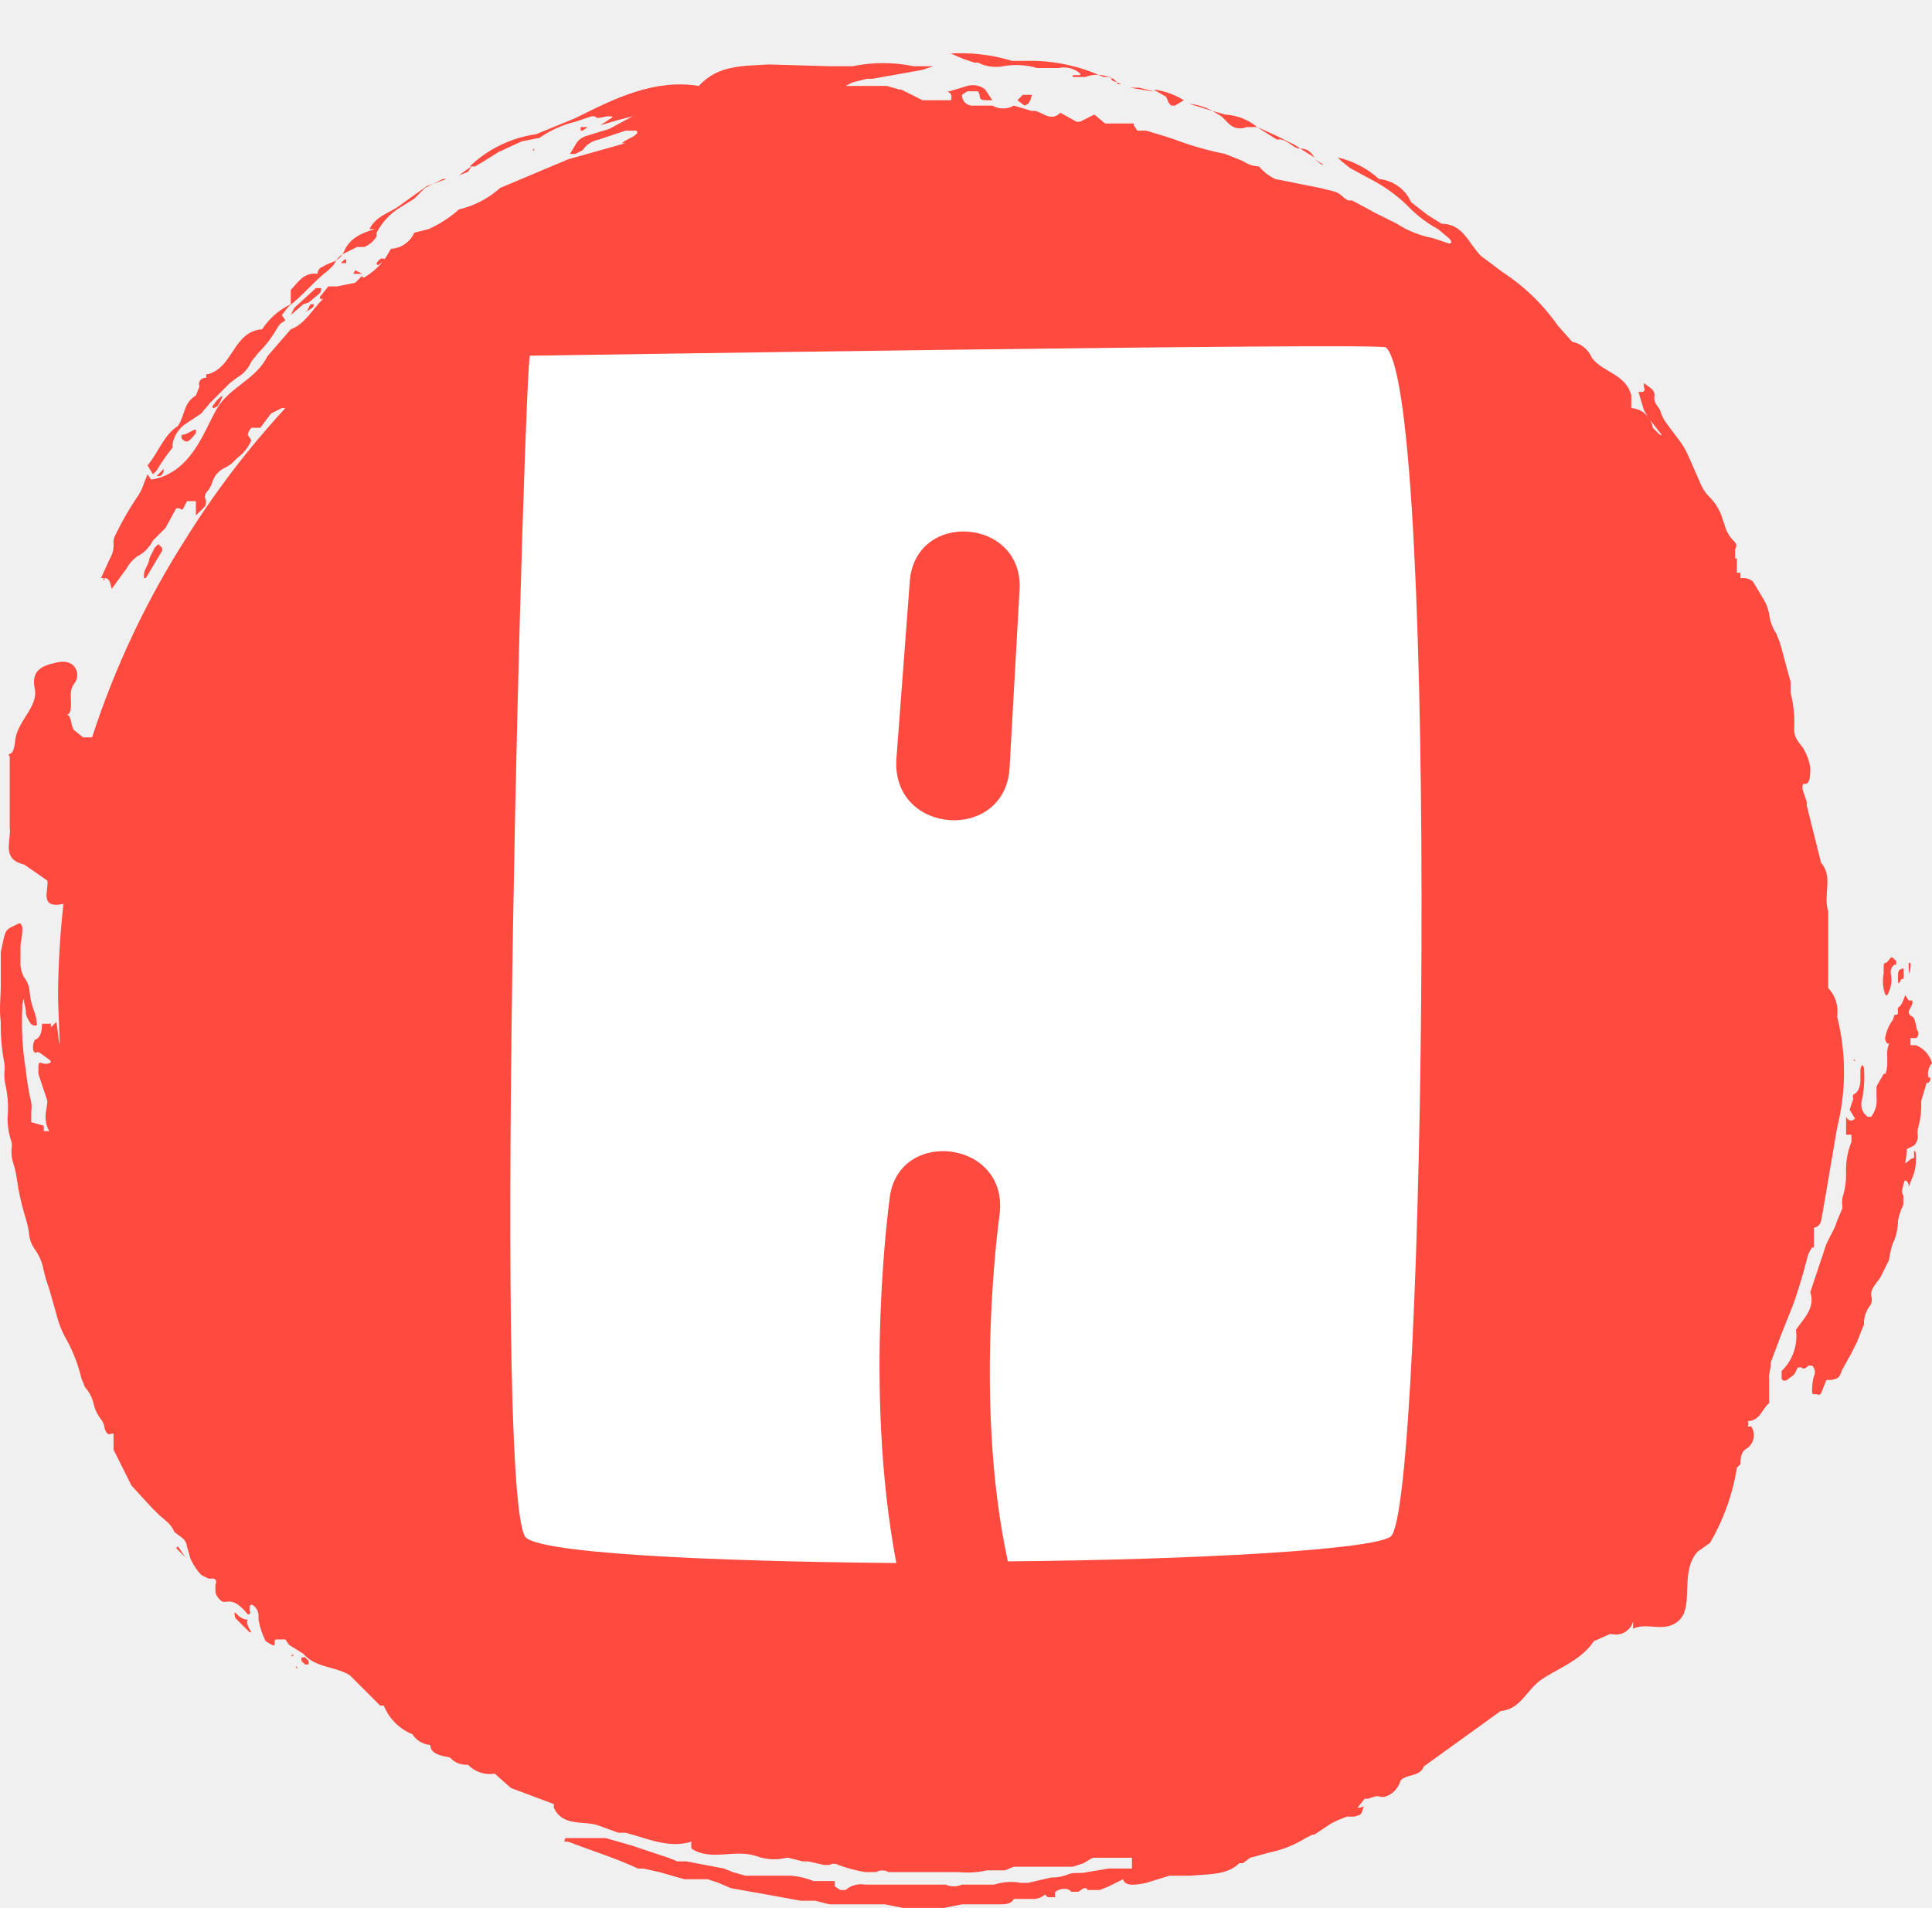
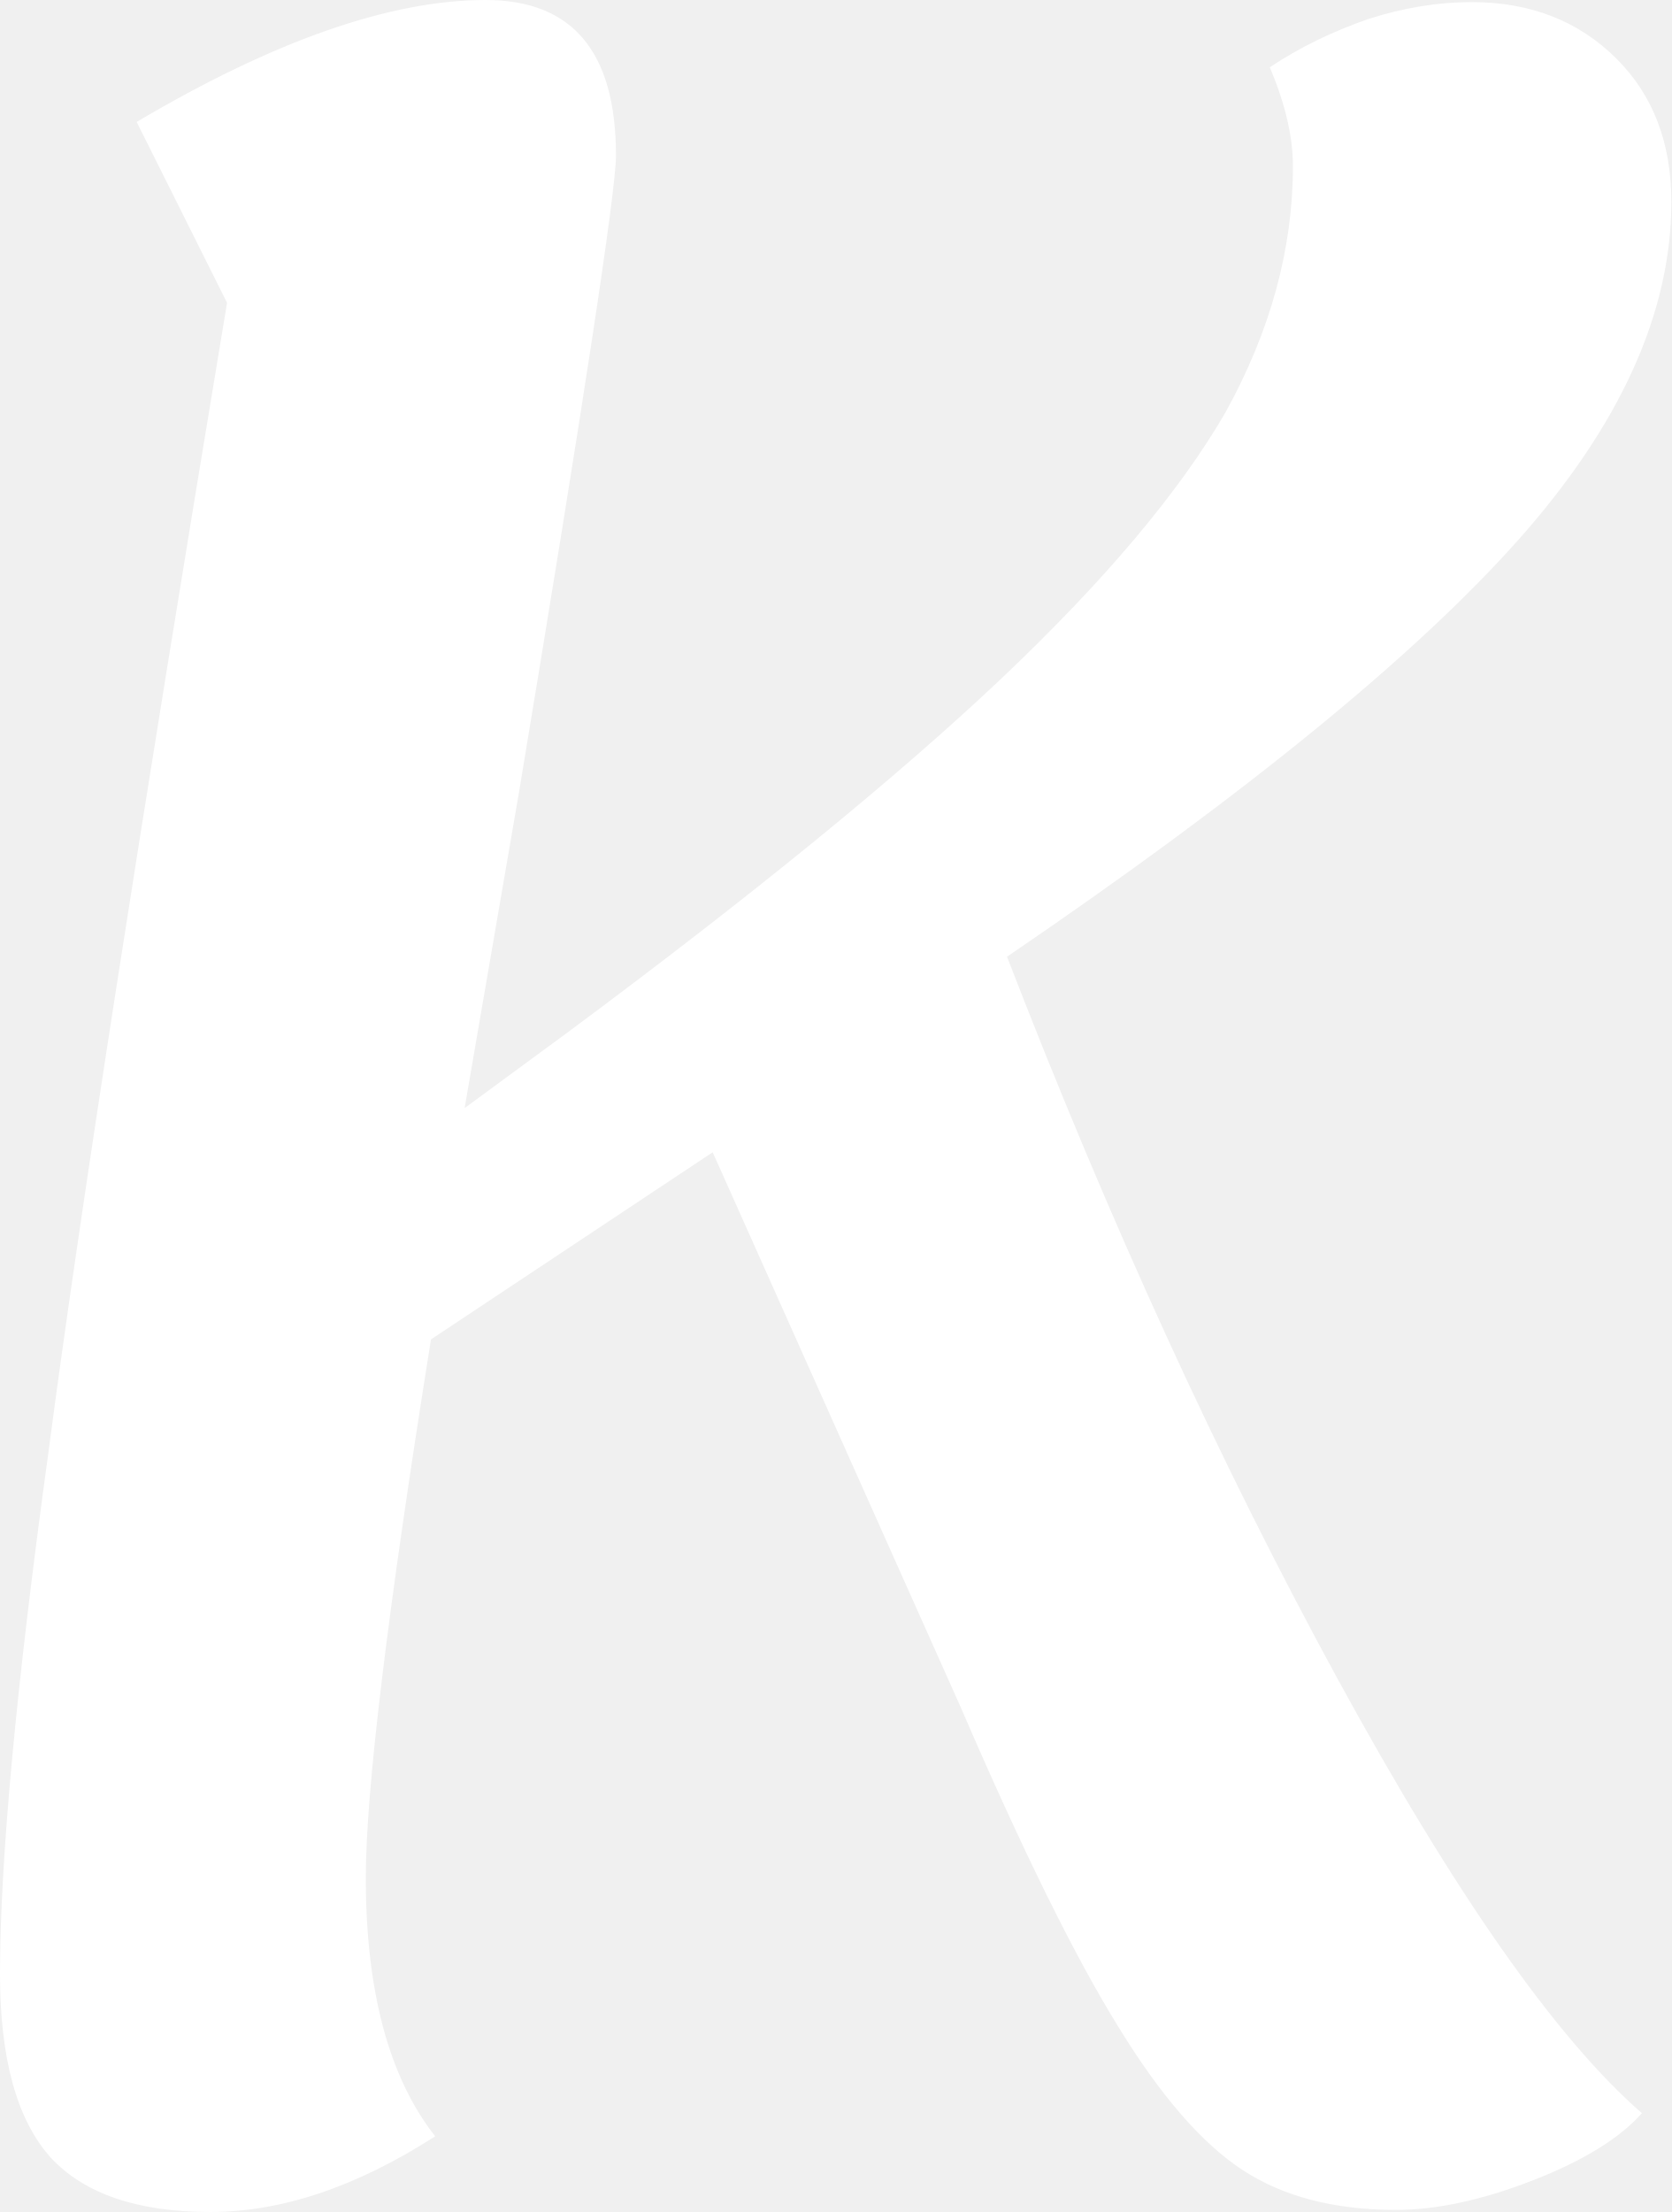
- <svg xmlns="http://www.w3.org/2000/svg" width="308.761" height="304.916" viewBox="0 0 106.008 104.687" class="css-1j8o68f" version="1.1" id="svg23">
-   <defs id="SvgjsDefs2684" />
-   <g id="SvgjsG2685" featurekey="rootContainer" transform="matrix(0.9820593,0,0,0.9820593,-0.05456052,0)" fill="#ff4a3f">
-     <g id="g17">
-       <path d="M19.8 15.3h.5l-.4-.2zm.5.1zm.8-.7c0 .1 0 .1.1.1l.4-.3c-.2-.1-.3-.1-.5.2zm.4-.2zm-4.1 2.3zm-.2.6l.3-.2c.1-.1.1-.2.1-.2h-.2l-.2.4c-.1-.1-.1 0 0 0zm2.2-2.9h-.1l-.2.2h.3zm-2.1 2.4l.6-.5c.1-.1.1-.2.1-.3h-.3l-1.2 1.1-.2.4.7-.6zm-1.1.8z" id="path3" />
-       <path d="M9.7 25v-.2a1.7 1.7 0 0 1 .7-1.1l.9-.6.5-.6.7-.7.4-.4.4-.3a1.9 1.9 0 0 0 .8-.9l.4-.5a5.9 5.9 0 0 0 1-1.3l.2-.3.3-.2-.2-.3.4-.5c.8-.6 1.4-1.4 2.2-2l.3-.3a1.4 1.4 0 0 1 .5-.6l.8-.4h.4a1.4 1.4 0 0 0 .7-.6V13a3.5 3.5 0 0 1 1.3-1.4l.8-.5.2-.2.4-.4 1-.5h.2l-1.1.4-1.4 1c-.6.5-1.4.6-1.8 1.4h.3c-.7.2-1.4.5-1.7 1.2s-.8.6-1.2.9a.4.4 0 0 0-.3.4c-.8-.1-1.1.5-1.5.9v.8a3.9 3.9 0 0 0-1.6 1.4c-1.6.1-1.6 2.1-3 2.5h-.1a.2.2 0 0 0 0 .2c-.3 0-.5.2-.4.5l-.2.5c-.7.4-.6 1.1-1 1.7-.8.5-1.1 1.5-1.7 2.2l.3.5.2-.2a11.6 11.6 0 0 1 .9-1.3zM53.9 3.3l.6.2h.2a2.2 2.2 0 0 0 1.4.2 4.1 4.1 0 0 1 1.9.1h1.2a1.4 1.4 0 0 1 1.2.3.1.1 0 0 1 0 .1H60a.1.1 0 0 0 0 .1h.7a1.8 1.8 0 0 1 1.3 0c.2 0 .1.1.2.2l.5.2h-.2c-.2-.4-.5-.4-.8-.4a9.7 9.7 0 0 0-4.3-.9h-.8A9.8 9.8 0 0 0 53 3h.2zm7.3 3.1zM50.3 4.7zm10.9 1.7h.2-.2zM19 14.7zm32.1-10zm17.6 2.2a.9.9 0 0 0 1 .2h.6a3.1 3.1 0 0 0-1.8-.7l-.7-.2.5.3zm-3.4-1.3c0 .1.1.2.2.3h.2l.5-.3a4.2 4.2 0 0 0-1.7-.6l.7.4zm7.4 2.7l.8.5c-.2-.3-.4-.5-.8-.5z" id="path5" />
-       <path d="M99 76.1l.6-1.6.6-1.5c.2-.5.6-1.8.8-2.6a1.7 1.7 0 0 1 .3-.7h.1v-1.1c.5-.1.4-.6.5-.9l.8-4.7a12.7 12.7 0 0 0 0-6.2 1.9 1.9 0 0 0-.5-1.6v-4.3c-.3-.9.3-1.9-.4-2.7L101 45a.4.4 0 0 0 0-.2l-.2-.6a.5.5 0 0 1 0-.4h.1c.3 0 .3-.5.3-.9a3 3 0 0 0-.4-1.1l-.3-.4a1.1 1.1 0 0 1-.2-.7 6.7 6.7 0 0 0-.2-2v-.6c-.2-.7-.4-1.5-.6-2.2l-.2-.5a2.5 2.5 0 0 1-.4-1.1 2.5 2.5 0 0 0-.3-.8l-.6-1a.8.8 0 0 0-.6-.2h-.1V32h-.2v-.8H97V31a.4.4 0 0 0 0-.1v-.2c.1-.2.1-.3-.1-.5a1.8 1.8 0 0 1-.4-.6l-.2-.6a2.9 2.9 0 0 0-.7-1.2 2.2 2.2 0 0 1-.5-.7l-.7-1.6a4.3 4.3 0 0 0-.6-1l-.6-.8a2.4 2.4 0 0 1-.4-.8l-.2-.3a.6.6 0 0 1-.1-.5.5.5 0 0 0-.2-.4l-.4-.3v.2c.1.2 0 .3-.1.3h-.2l.3 1 .3.5.7.9h-.1l-.2-.2-.2-.2a1.3 1.3 0 0 0-1.2-1.1v-.7c-.3-1.2-1.6-1.3-2.2-2.1a1.5 1.5 0 0 0-1.1-.9l-.8-.9a11.3 11.3 0 0 0-3.1-3l-.8-.6-.4-.3c-.7-.7-1-1.8-2.2-1.8l-.8-.5-.9-.7a2.2 2.2 0 0 0-1.8-1.3 5.1 5.1 0 0 0-2.3-1.2l.2.2.5.4 1.3.7a8.5 8.5 0 0 1 2.1 1.6 6.8 6.8 0 0 0 1.5 1.1l.6.5c.1.1.2.2.1.3H81l-.9-.3a5.6 5.6 0 0 1-2-.8l-1.2-.6-1.3-.7h-.2c-.3-.1-.4-.4-.8-.5l-.8-.2-2.5-.5a2.6 2.6 0 0 1-.9-.7 1.7 1.7 0 0 1-.9-.3l-1-.4a18.1 18.1 0 0 1-2.8-.8l-.6-.2-1-.3h-.5l-.2-.3v-.1h-1.6l-.6-.5-.4.2-.4.2h-.2l-.9-.5c-.6.6-1.1-.2-1.6-.1l-1-.3a1.2 1.2 0 0 1-1.2 0h-1.2a.6.6 0 0 1-.5-.6l.3-.2h.6a.7.7 0 0 1 .1.3c0 .2.2.2.5.2h.2l-.4-.6a1.1 1.1 0 0 0-1-.2l-1 .3H53c.3.2.2.3.2.5h-1.6l-.4-.2-.8-.4h-.1l-.7-.2h-2.3l.4-.2.8-.2h.3l1.7-.3 1.1-.2.6-.2h-1.1a8.4 8.4 0 0 0-3.4 0h-1.3L43 3.6c-1.4.1-2.8 0-3.9 1.2-2.5-.4-4.7.7-6.9 1.8l-2.2.9a6.7 6.7 0 0 0-3.7 1.8h.3l.5-.3.8-.5 1.3-.6 1-.2a6 6 0 0 1 2-.9l.9-.3h.2c.1.2.5 0 .7 0h.2c.1 0 .1.1 0 .1l-.6.4 1-.3.8-.2-1.3.7-1.3.4a1 1 0 0 0-.6.5l-.3.5h.3l.4-.2a1.4 1.4 0 0 1 .9-.6l1.5-.5h.5a.1.1 0 0 1 .1.2c-.2.2-.6.3-.8.5h.2l-3.2.9-3.8 1.6a5.2 5.2 0 0 1-2.3 1.2 6.6 6.6 0 0 1-1.7 1.1l-.8.2a1.5 1.5 0 0 1-1.3.9l-.3.5a3.7 3.7 0 0 1-1.2 1.1h-.1v-.1l-.2.2-.2.2-1 .2h-.5l-.4.5c-.1.1-.1.2 0 .2h.1c-.6.6-1 1.4-1.8 1.7L15 19.9c-.6 1.2-1.8 1.6-2.6 2.6s-1.4 3.9-3.9 4.3l-.2-.3-.2.5a2.7 2.7 0 0 1-.4.8 16.9 16.9 0 0 0-1.2 2.1.8.8 0 0 0-.1.5 1.4 1.4 0 0 1-.2.8l-.5 1.1h.2c.3 0 .3.3.4.6l.8-1.1a2.2 2.2 0 0 1 .6-.7 2 2 0 0 0 .9-.9l.3-.3.4-.4.6-1.1h.2c.1.1.1.1.2 0l.2-.4h.5v.8l.5-.5a.5.5 0 0 0 0-.5.4.4 0 0 1 .1-.3 1.5 1.5 0 0 0 .3-.5 1.3 1.3 0 0 1 .8-.9l.3-.2.3-.3a2.4 2.4 0 0 0 .8-1l-.2-.3c0-.1.1-.3.2-.4h.5l.6-.8.6-.3h.2a48.8 48.8 0 0 0-5.5 7.2h-.1.1a48.4 48.4 0 0 0-5.3 11.2h-.5l-.5-.4c-.2-.2-.1-.7-.4-.9h.1c.3-.5-.1-1.2.3-1.7s.1-1.4-.9-1.2-1.5.5-1.3 1.5-1 1.8-1.1 2.9-.5.5-.3.9v3.9c.1.8-.5 1.8.8 2.1l1.3.9c.1.5-.5 1.6.9 1.3a49.2 49.2 0 0 0-.3 5c0 1.1.1 2.2.1 3.3v-.4c-.1-.4-.1-.8-.2-1.3l-.3.3v-.2h-.5c0 .5-.1.8-.4.9a.9.9 0 0 0-.1.5c0 .1.1.3.2.2s.4.2.7.4-.2.3-.4.2-.2.1-.2.3v.3l.5 1.5c0 .3-.1.6-.1.9a1.7 1.7 0 0 0 .2.8h-.3v-.3l-.7-.2v-.6a1.5 1.5 0 0 0 0-.5 14.6 14.6 0 0 1-.3-1.8 16.6 16.6 0 0 1-.2-3.5.9.9 0 0 1 .1-.5v.2a2.9 2.9 0 0 1 .1.5.8.8 0 0 0 .1.4c.1.2.2.4.4.4s.1-.1.1-.2a2.1 2.1 0 0 0-.1-.5 4.2 4.2 0 0 1-.3-1.3 1.5 1.5 0 0 0-.3-.7 1.6 1.6 0 0 1-.2-.9v-.8c0-.3.1-.6.1-.9a.5.5 0 0 0-.1-.4h-.1c-.8.4-.7.2-1 1.6V55c0 .7-.1 1.4 0 2.1a10.8 10.8 0 0 0 .2 2.3 1.8 1.8 0 0 1 0 .5 3.1 3.1 0 0 0 .1.9 5.9 5.9 0 0 1 .1 1.3 3.9 3.9 0 0 0 .2 1.7 1.2 1.2 0 0 1 0 .4 2.1 2.1 0 0 0 .1.8 4.9 4.9 0 0 1 .2.9 14 14 0 0 0 .5 2.2 5 5 0 0 1 .2 1 1.7 1.7 0 0 0 .3.7 2.9 2.9 0 0 1 .5 1.2 8.5 8.5 0 0 0 .3 1l.4 1.4a5.4 5.4 0 0 0 .6 1.5 8.5 8.5 0 0 1 .8 2.1l.2.5a2.1 2.1 0 0 1 .5 1 2.1 2.1 0 0 0 .4.8 1 1 0 0 1 .2.5c.1.3.2.4.4.3h.1v.9l.5 1 .5 1 1.1 1.2.4.4c.3.3.7.5.9 1l.4.3a.7.7 0 0 1 .3.5l.2.7a3.3 3.3 0 0 0 .6.9l.4.2h.3a.2.2 0 0 1 .1.3 2.5 2.5 0 0 0 0 .5.9.9 0 0 0 .4.5h.2c.4-.1.8.2 1.2.7h.1c0-.1.1-.1 0-.2v-.2c0-.1.1-.2.2-.1a.7.7 0 0 1 .3.6v.2a4.3 4.3 0 0 0 .4 1.2c.5.3.5.3.5.1s0-.2.2-.2h.4l.2.3.8.5c.7.8 1.8.7 2.6 1.2l1.7 1.7h.2a2.9 2.9 0 0 0 1.6 1.6 1.3 1.3 0 0 0 1 .6c0 .5.6.6 1.1.7a1.2 1.2 0 0 0 .8.4h.2a1.7 1.7 0 0 0 1.5.5l.9.8 2.4.9v.2c.5 1.1 1.7.7 2.5 1l1.1.4h.4c1.2.3 2.4.9 3.7.5a.7.7 0 0 0 0 .4c1.1.7 2.4 0 3.6.4a2.9 2.9 0 0 0 1.7.1h.1l.8.2h.3l.9.2h.3a.5.5 0 0 1 .5 0 7.9 7.9 0 0 0 1.5.4h.6a.7.7 0 0 1 .7 0h3.9a5 5 0 0 0 1.6-.1h1l.5-.2H60l.6-.2.5-.3h2.2v.6H62l-1.2.2c-.4.1-.7 0-1 .1a2.4 2.4 0 0 1-1 .2l-1.3.3h-.4a3.1 3.1 0 0 0-1.5.1h-1.8a1.1 1.1 0 0 1-.9 0h-4.5a1.3 1.3 0 0 0-1.1.3H47l-.3-.2v-.3h-1.2a4.1 4.1 0 0 0-1.3-.3h-2.5l-.7-.2-.5-.2-2.1-.4h-.5l-.5-.2-2.1-.7-1.4-.4h-2.2c-.1 0-.1.1-.1.2h.2c1.3.5 2.6.9 3.9 1.5h.3l.9.2 1.4.4h1.3l.6.2.7.3 1.7.3 1.1.2 1.1.2h.8l.8.2h3.1l1 .2h2.3l1-.2H56c.4 0 .6-.1.7-.3h1a1 1 0 0 0 .8-.3c-.1.1 0 .1.1.2h.4v-.2c0-.1 0-.1.2-.2s.6-.1.7.1h.4l.3-.2c.2 0 .2 0 .2.1h.7l.5-.2.8-.4c.1.3.4.4 1.3.2l1.3-.4h1.2c.9-.1 2 0 2.7-.7h.2l.4-.3 1.1-.3a6.1 6.1 0 0 0 2-.8l.4-.2h.1l.9-.6.4-.2.5-.2h.4c.4-.1.4-.1.5-.4s0-.1-.2-.1h-.1l.4-.5h.2c.3-.1.5-.2.7-.1h.2a1.3 1.3 0 0 0 .9-.9c.3-.4 1.1-.2 1.3-.8l4.3-3.1c1.1-.1 1.4-1.1 2.2-1.7s2.3-1.1 3-2.2l.9-.4h.1a1 1 0 0 0 1.2-.7v.4c.8-.4 1.8.3 2.6-.5s0-2.7 1-3.8l.7-.5a12.1 12.1 0 0 0 1.5-4.2l.2-.2c0-.3 0-.7.4-.9a.9.9 0 0 0 .2-1.2h-.2a.3.3 0 0 0 0-.3c.7 0 .8-.7 1.2-1V77a.5.5 0 0 1 0-.2 3.8 3.8 0 0 0 .1-.7zM5.9 32.2z" id="path7" />
-       <path d="M26.4 9.3l-.3.2-.4.3.5-.2zm6.1-2h.1l.3-.2h-.4zm-2.6 1l-.1.1h.1v-.1zm-1.5 1.4zm1.3-.2zm-6.3 3.1zM9.2 26.2l-.4.4H9a.4.4 0 0 0 .2-.4zm3-3.5a2.1 2.1 0 0 0 .3-.6 1.5 1.5 0 0 0-.5.5c-.1.1-.1.2 0 .2zM11 24.2V24c-.2 0-.5.3-.8.3v.2c.3.3.4.2.8-.3zm3 66.2zM73.9 9.2h.1l-.5-.3zm-2.5-1.4c.5-.1.8.4 1.2.5h.1l-.3-.2-1-.5-1.1-.5.3.2zM52.8 3.1zm11.7 2h-.1l-1.2-.2h.5zm2 .7l1.3.4a3.3 3.3 0 0 0-1.3-.4zm-9 0a1 1 0 0 0 .2-.5h-.5l-.3.3.4.3zm9 1.6zM49.9 4.2zm2.9.7zM48.5 4zm13.8 2.1a.5.5 0 0 0 0 .1zm44.8 52.3h-.3V58h.3c.1 0 .2-.3.1-.4s-.1-.7-.3-.8a.3.3 0 0 1-.2-.3l.2-.4a.4.4 0 0 0 0-.2h-.2l-.2-.3c-.1.3-.2.6-.4.7a.5.5 0 0 0 0 .2c0 .1 0 .2-.1.2h-.1a1.1 1.1 0 0 1-.1.3 2.3 2.3 0 0 0-.4.9.4.4 0 0 0 .1.4h.1a1.7 1.7 0 0 0-.1.8v.4a1.8 1.8 0 0 1-.1.5h-.1l-.4.7v.6a1.5 1.5 0 0 1-.3 1.1h-.2l-.2-.2a.9.9 0 0 1-.1-.8 6.5 6.5 0 0 0 .1-1.7c0-.1-.1-.2-.1-.2a.5.5 0 0 0-.1.3v.6c0 .2-.1.6-.3.7s-.1.2-.1.3l-.2.6.3.5c-.2.2-.4.1-.5-.1v1h.3v.4a4.2 4.2 0 0 0-.3 1.4 3.3 3.3 0 0 0 0 .4 4 4 0 0 1-.2 1.3 2 2 0 0 0 0 .6l-.3.7a3.2 3.2 0 0 1-.3.7l-.3.6-.9 2.7c.3.9-.4 1.5-.8 2.1a2.7 2.7 0 0 1-.8 2.3v.4c0 .1.1.2.3.1l.4-.3.2-.4h.2c.1.1.2.1.4-.1h.2a.5.5 0 0 1 .1.6 2.9 2.9 0 0 0-.1.8c0 .1 0 .2.1.2h.2c.1.1.2 0 .3-.3l.2-.5h.3c.4-.1.4-.1.6-.6l.5-.9.3-.6.4-1a1.6 1.6 0 0 1 .3-1 .6.6 0 0 0 .1-.6c0-.2 0-.3.2-.6l.3-.4.5-1a4.7 4.7 0 0 1 .2-.9 3 3 0 0 0 .3-1.3 3.8 3.8 0 0 1 .3-.9v-.5c-.1-.2-.1-.2 0-.6s.1-.2.2-.2a.4.4 0 0 1 .1.3l.2-.5a2.3 2.3 0 0 0 .2-.9v-.3c0-.1 0-.3-.1-.3v.4c-.2 0-.3.2-.5.3a6.4 6.4 0 0 0 .1-.8l.4-.2a.7.7 0 0 0 .2-.6 1.4 1.4 0 0 1 0-.3 4.8 4.8 0 0 0 .2-1.4v-.2l.3-1h.1a.3.3 0 0 0 .1-.3h-.1a.9.9 0 0 1 .2-.8 1.5 1.5 0 0 0-.9-1zm-1.2 7.8zm-.2-9.9zm0 0zM9.1 30.8a.3.3 0 0 0 0-.2l-.2-.2-.2.2-.3.6c0 .3-.3.6-.3.9v.2h.1zm96.3 24.8h.1a1.7 1.7 0 0 0 .2-1.2.5.5 0 0 1 .2-.5h.1v-.2l-.2-.2h-.1c-.1.1-.2.3-.3.3s-.1.1-.1.3v.3a2.2 2.2 0 0 0 .1 1.2zM13.2 90.1c-.1 0 0 .2 0 .3l.8.8h.1c-.2-.3-.3-.6-.2-.7a.9.9 0 0 1-.5-.2zm.8.3zm92.3-35.7h.1a2 2 0 0 0 0-.6c-.3.1-.3.1-.3.6s.1.1.2 0z" id="path9" />
-       <path d="M106.7 62a.6.6 0 0 0 .1-.5c0-.1-.1-.2-.1-.1h-.2v.2c0 .4.1.5.2.4zm.1-8.2h-.1v.6a1 1 0 0 0 .1-.6zM17.1 92.6h-.2v.2l.2.2h.2v-.2zm86.6-33.3c0-.1 0-.1-.1-.1zM9.9 86.5l.5.5-.4-.6z" id="path11" />
-       <circle cx="10.5" cy="87.1" transform="rotate(-24.8 10.4 87.159)" id="circle13" />
-       <path d="M9.7 30.1h-.1v.2-.2h.1zm83.2-6.6l-.2-.3h-.1zm-14.7 77.1zM5.9 32.2zm-.1.2a.3.3 0 0 0 .1-.2v.2zm1.9-4.9zM61.5 2.4zm42.8 58.2v.1-.1zM16.4 92.5h-.1c.1.1.2 0 .1-.1zm.2.7h.1l-.1-.1v.1zm73.9-71.3zm15.2 34.4zM14.6 91.7zm92.1-37zm-.8 11.4zM34.6 0z" id="path15" />
-     </g>
-   </g>
-   <g id="SvgjsG2686" featurekey="nameFeature-0" transform="matrix(2.284354,0,0,2.284354,27.98006,-5.60952)" fill="#ffffff">
-     <path d="M9.6 16.48 l-0.32 4.24 c-0.08 1.8 2.6 1.96 2.72 0.2 l0.24 -4.28 c0.12 -1.76 -2.56 -1.96 -2.64 -0.16 z M0.48 11 l0 0 c0.04 0 20.48 -0.32 20.56 -0.2 c1.28 1.12 0.96 27.8 0.12 28.56 c-0.4 0.32 -4.64 0.56 -9.2 0.6 c-0.84 -3.84 -0.2 -8.32 -0.2 -8.32 c0.24 -1.8 -2.44 -2.12 -2.64 -0.4 c0 0.04 -0.64 4.52 0.16 8.76 c-4.56 -0.04 -8.68 -0.24 -8.92 -0.64 c-0.8 -1.44 0 -28.28 0.12 -28.36 z" id="path20" />
+ <svg xmlns="http://www.w3.org/2000/svg" data-v-423bf9ae="" viewBox="0 0 45.342 60" class="font">
+   <g data-v-423bf9ae="" id="e886dc63-e01d-4557-8cba-50ef982ebf21" fill="white" transform="matrix(5.703422,0,0,5.703422,-8.612164,-49.44867)">
+     <path d="M6.30 13.22Q7.03 15.11 7.87 16.65Q8.71 18.19 9.32 18.72L9.32 18.72Q9.16 18.90 8.80 19.04Q8.44 19.18 8.15 19.18L8.15 19.18Q7.71 19.18 7.42 18.99Q7.13 18.80 6.83 18.31Q6.52 17.81 6.08 16.79L6.08 16.79L4.90 14.15L3.56 15.04Q3.25 16.98 3.25 17.60L3.25 17.60Q3.25 18.41 3.58 18.83L3.58 18.83Q3.02 19.19 2.51 19.19L2.51 19.19Q1.99 19.19 1.75 18.93Q1.51 18.66 1.51 18.06L1.51 18.06Q1.51 17.25 1.74 15.58Q1.96 13.90 2.59 10.11L2.59 10.11L2.16 9.25Q3.14 8.67 3.82 8.67L3.82 8.67Q4.44 8.67 4.44 9.41L4.44 9.41Q4.44 9.66 3.98 12.43L3.98 12.43L3.72 13.94L4.21 13.58Q5.53 12.60 6.27 11.90Q7.01 11.20 7.34 10.63Q7.66 10.05 7.66 9.46L7.66 9.46Q7.66 9.25 7.55 8.99L7.55 8.99Q7.76 8.85 8.02 8.76Q8.27 8.68 8.51 8.68L8.51 8.68Q8.93 8.68 9.20 8.95Q9.46 9.21 9.46 9.63L9.46 9.63Q9.46 10.42 8.73 11.24Q7.99 12.07 6.30 13.22L6.30 13.22Z" />
  </g>
</svg>
